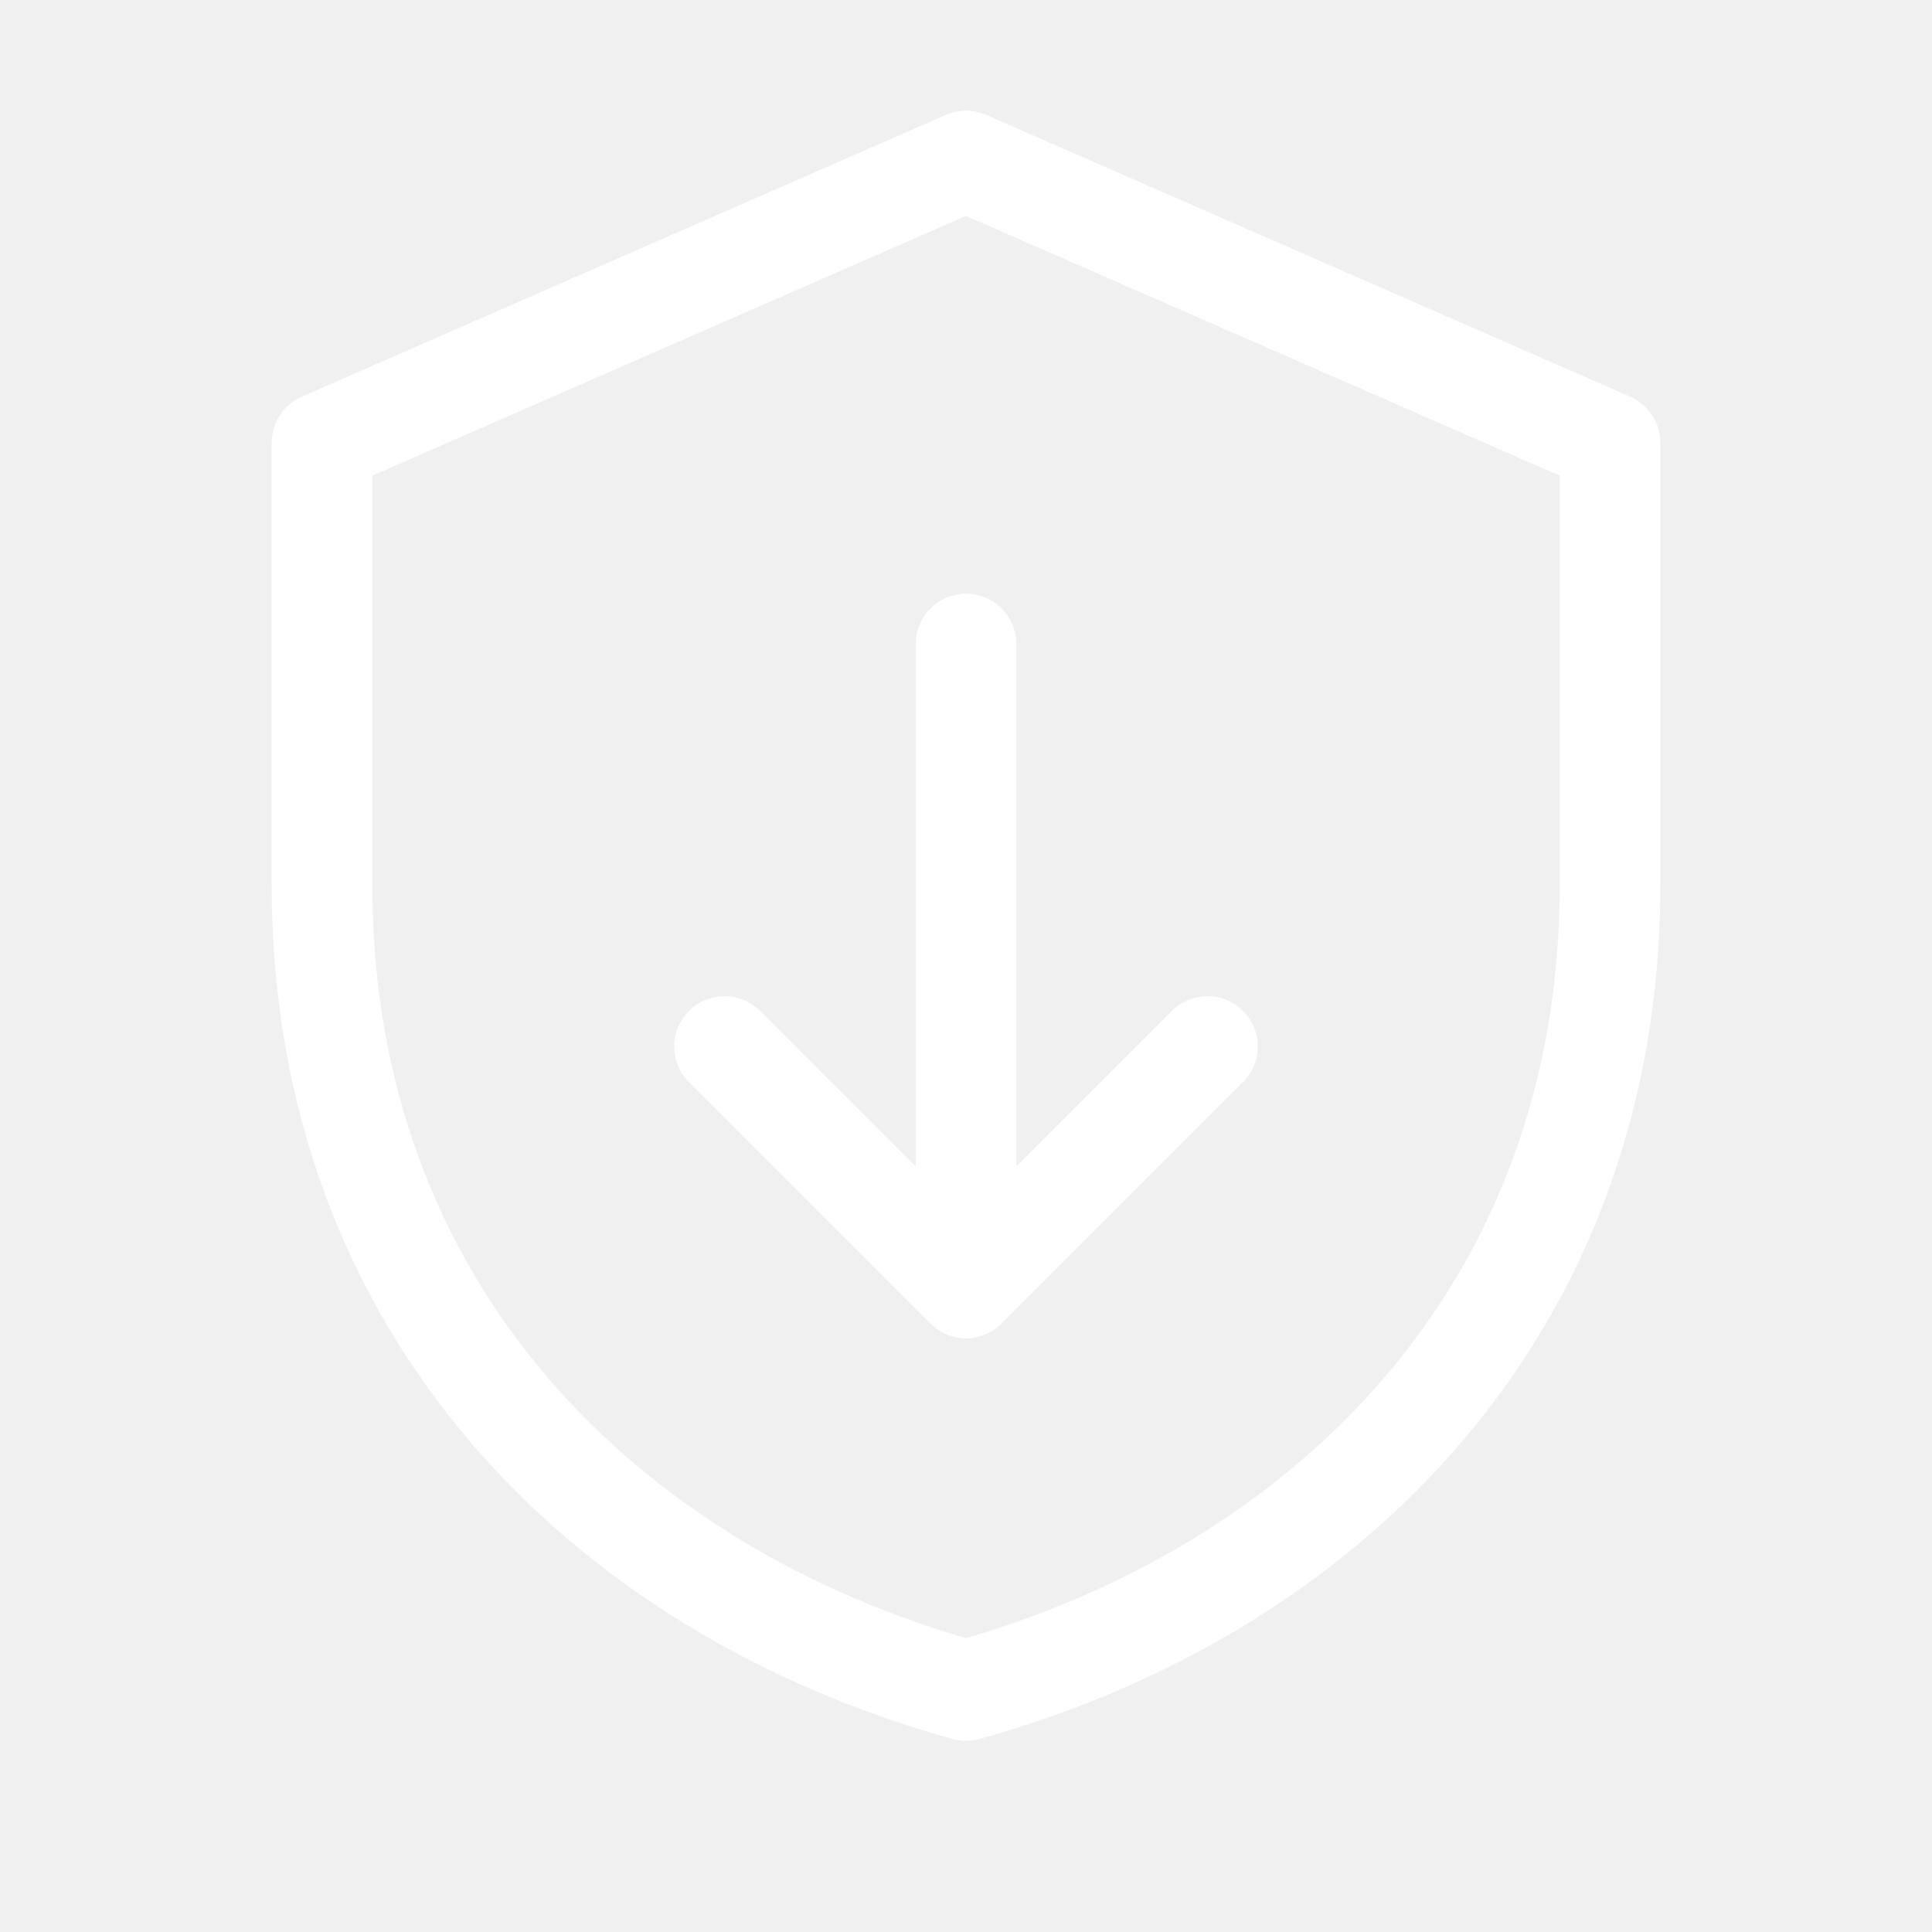
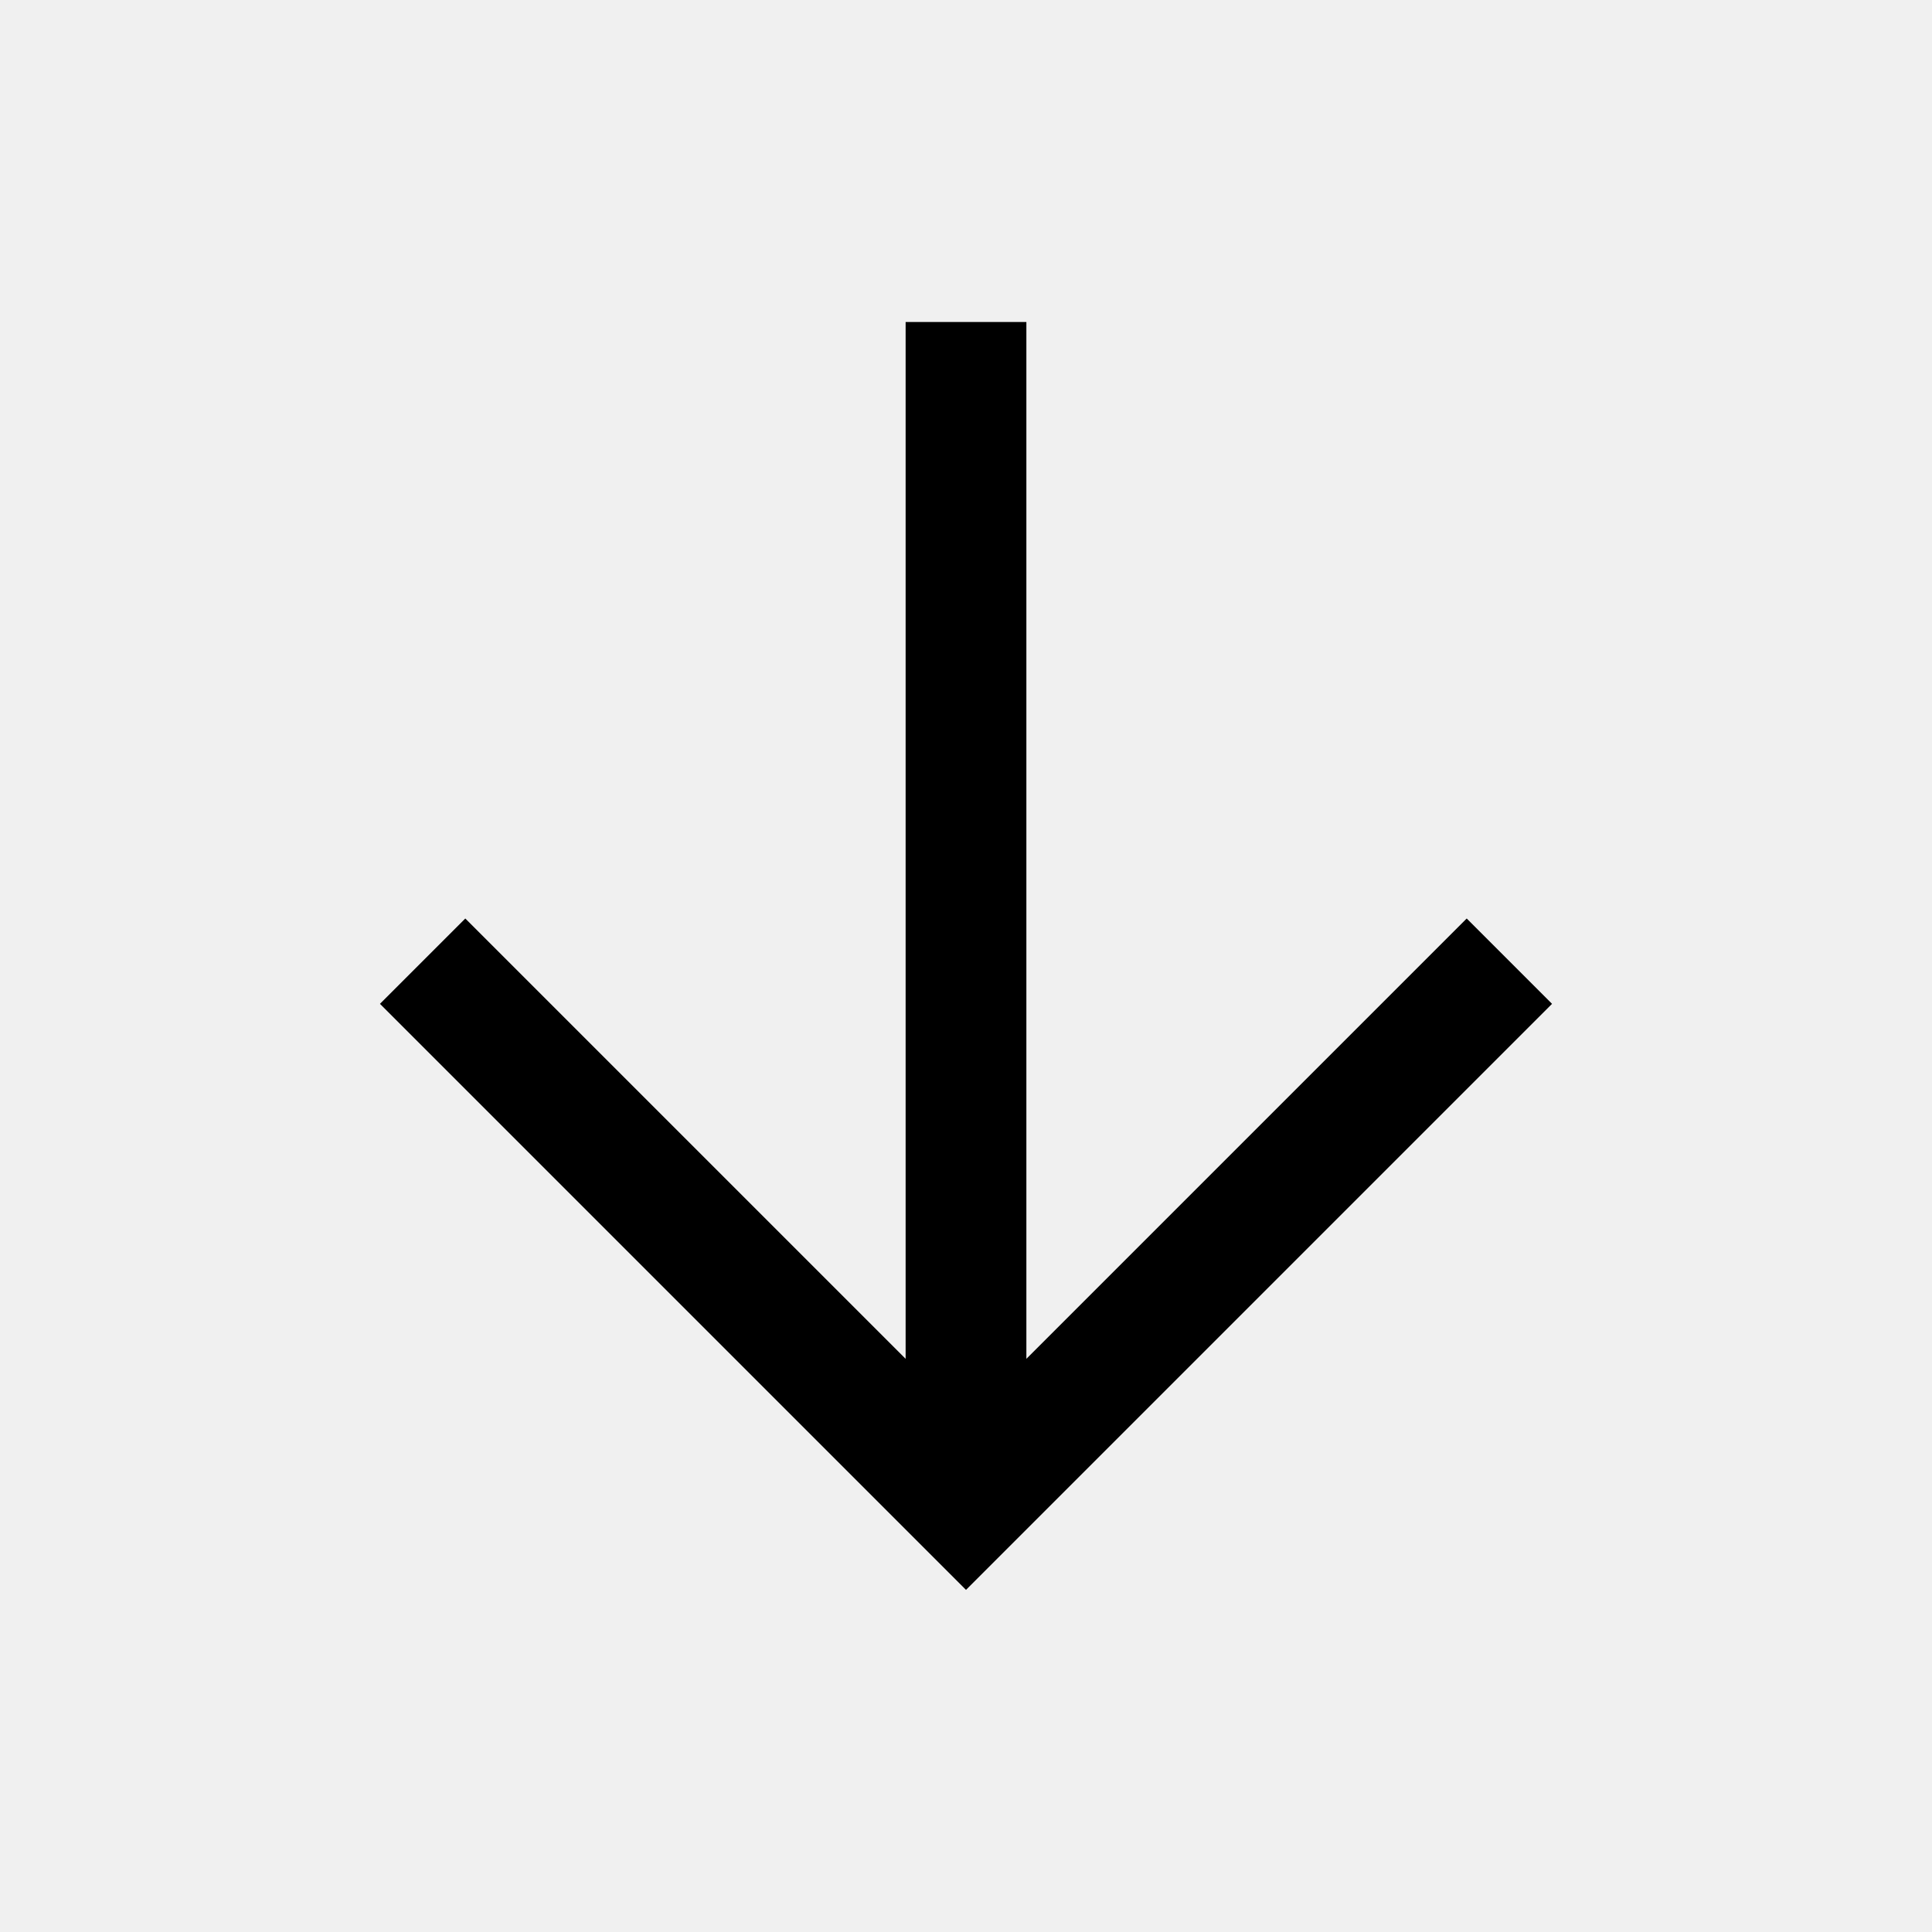
- <svg xmlns="http://www.w3.org/2000/svg" width="48" height="48" viewBox="0 0 48 48" fill="none" stroke="#FFFFFF" stroke-width="2.5" stroke-linecap="round" stroke-linejoin="round">
-   <path d="M24 4L8 11v11c0 10.5 7 17.5 16 20 9-2.5 16-9.5 16-20V11L24 4z M24 16V32 M18 26L24 32L30 26" />
+ <svg xmlns="http://www.w3.org/2000/svg" width="48" height="48" viewBox="0 0 48 48" fill="none">
+   <path d="M22.5 8H25.5V33.76L36.44 22.82L38.56 24.94L24 39.5L9.44 24.94L11.56 22.82L22.5 33.76V8Z" fill="currentColor" />
</svg>
